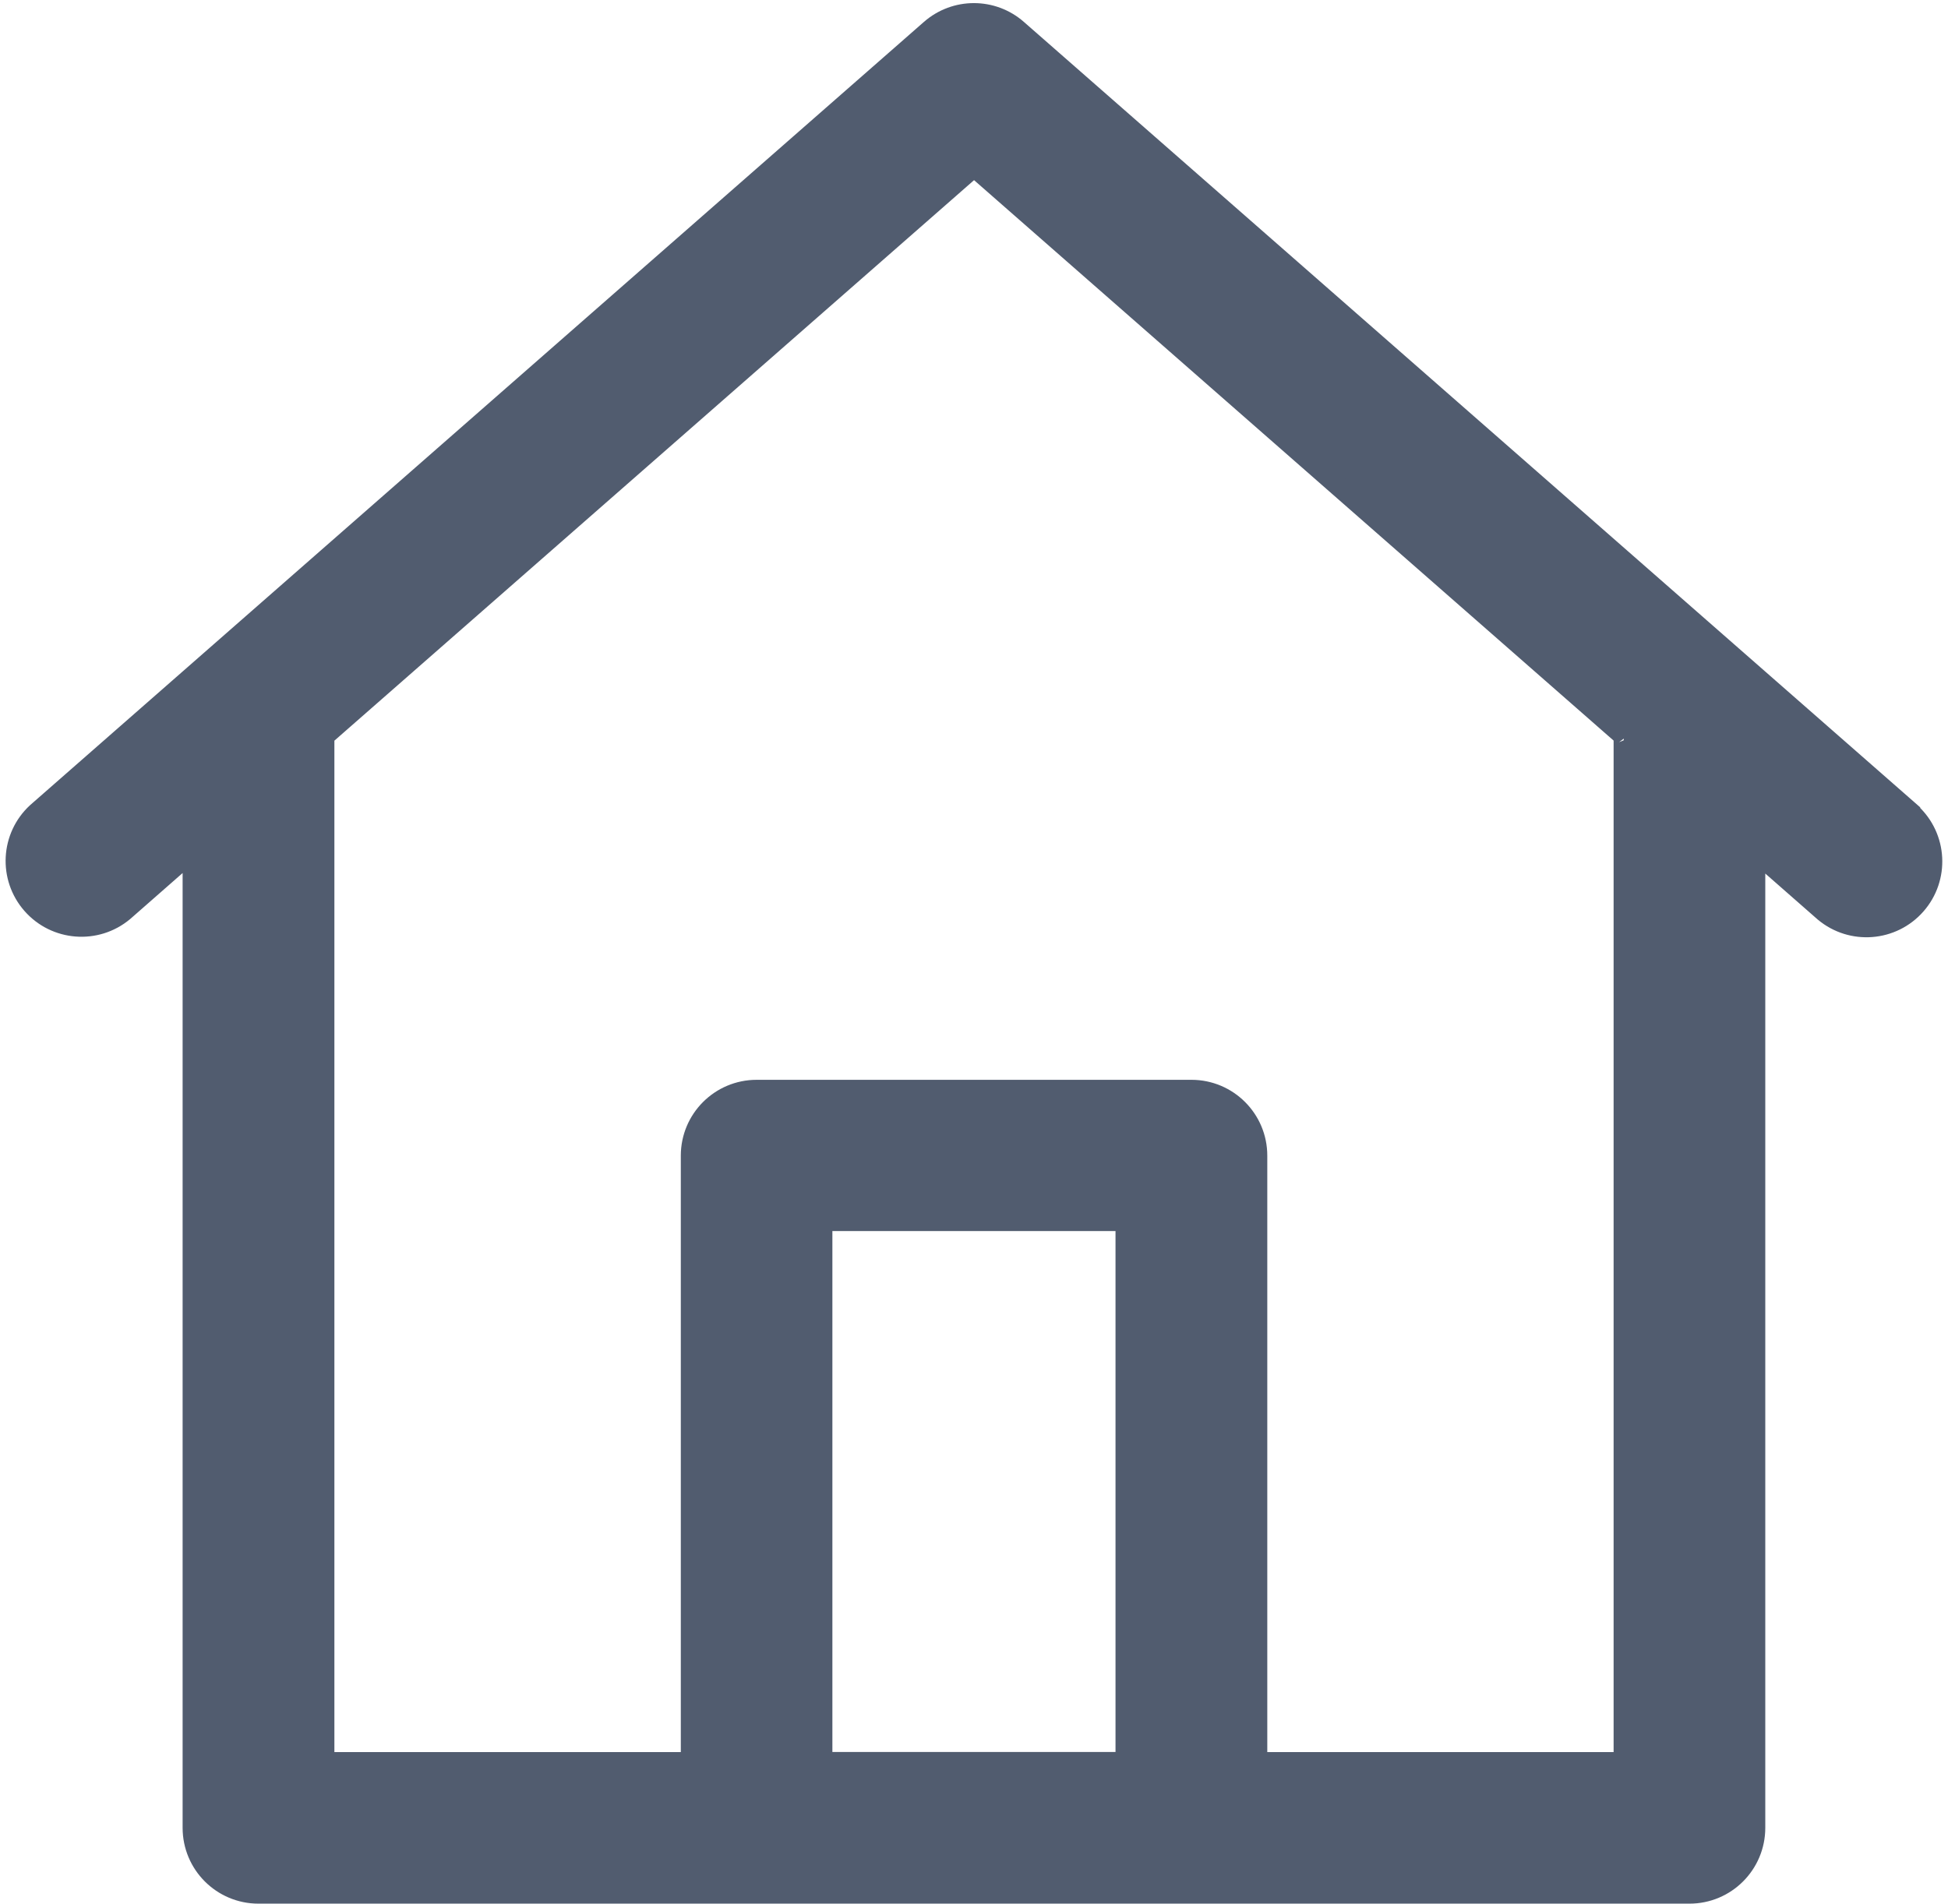
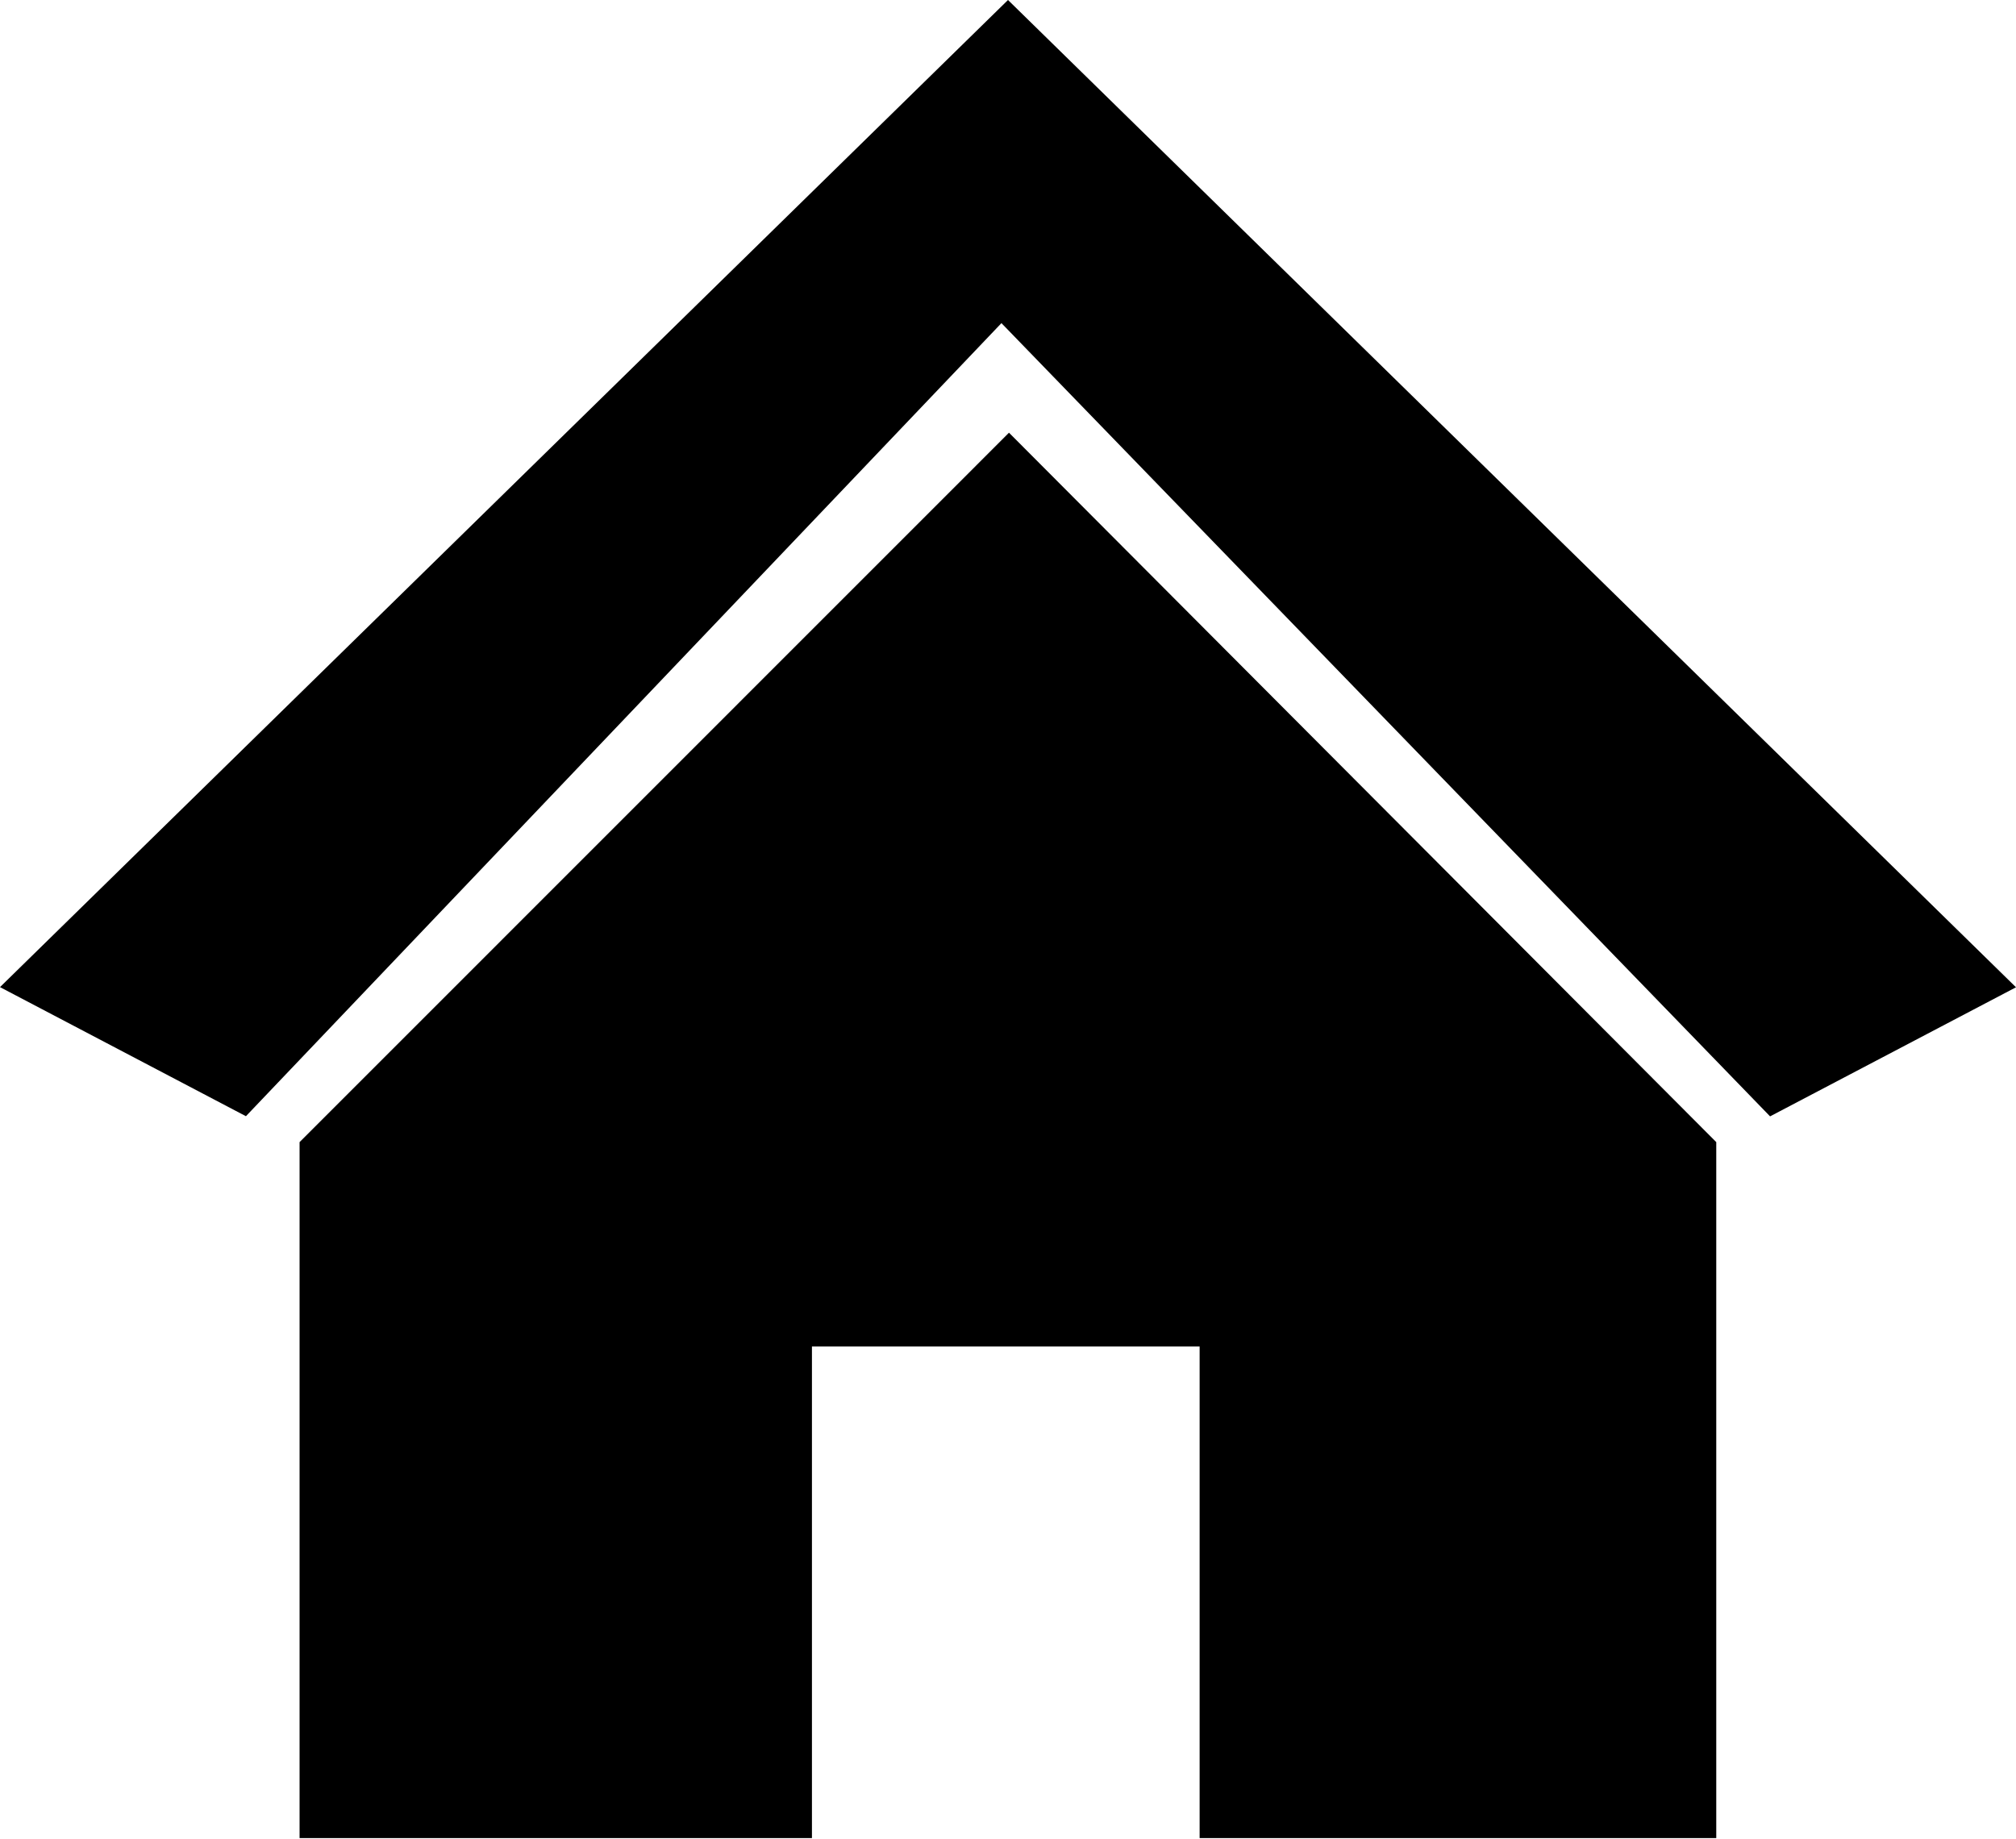
- <svg xmlns="http://www.w3.org/2000/svg" width="19.265" height="18.831" viewBox="0 0 19.265 18.831">
-   <defs>
-     <clipPath id="clip-path">
-       <rect width="19.265" height="18.831" fill="none" />
-     </clipPath>
-   </defs>
-   <g id="Home" clip-path="url(#clip-path)">
-     <path id="Home-2" data-name="Home" d="M92.253,85.018l-8.838-7.746a.65.65,0,0,0-.857,0l-8.838,7.746a.65.65,0,0,0,.857.977l.684-.6V95.06a.65.65,0,0,0,.65.65H90.063a.65.65,0,0,0,.65-.65V85.4l.684.6a.65.65,0,0,0,.857-.977ZM81.487,94.411V89.057h3v5.353h-3Zm7.926-10.149V94.411H85.788v-6a.65.65,0,0,0-.65-.65h-4.3a.65.65,0,0,0-.65.65v6H76.562V84.261s0,0,0,0l6.426-5.632,6.426,5.632S89.413,84.259,89.413,84.261Z" transform="translate(-73.355 -76.98)" fill="#515c6f" stroke="#515c6f" stroke-width="0.2" />
+ <svg xmlns="http://www.w3.org/2000/svg" version="1.1" id="Layer_1" x="0px" y="0px" viewBox="0 0 122.88 112.07" style="enable-background:new 0 0 122.88 112.07" xml:space="preserve">
+   <style type="text/css">.st0{fill-rule:evenodd;clip-rule:evenodd;}</style>
+   <g>
+     <path class="st0" d="M61.44,0L0,60.18l14.99,7.87L61.04,19.7l46.85,48.36l14.99-7.87L61.44,0L61.44,0z M18.26,69.63L18.26,69.63 L61.5,26.38l43.11,43.25h0v0v42.43H73.12V82.09H49.49v29.97H18.26V69.63L18.26,69.63L18.26,69.63z" />
  </g>
</svg>
